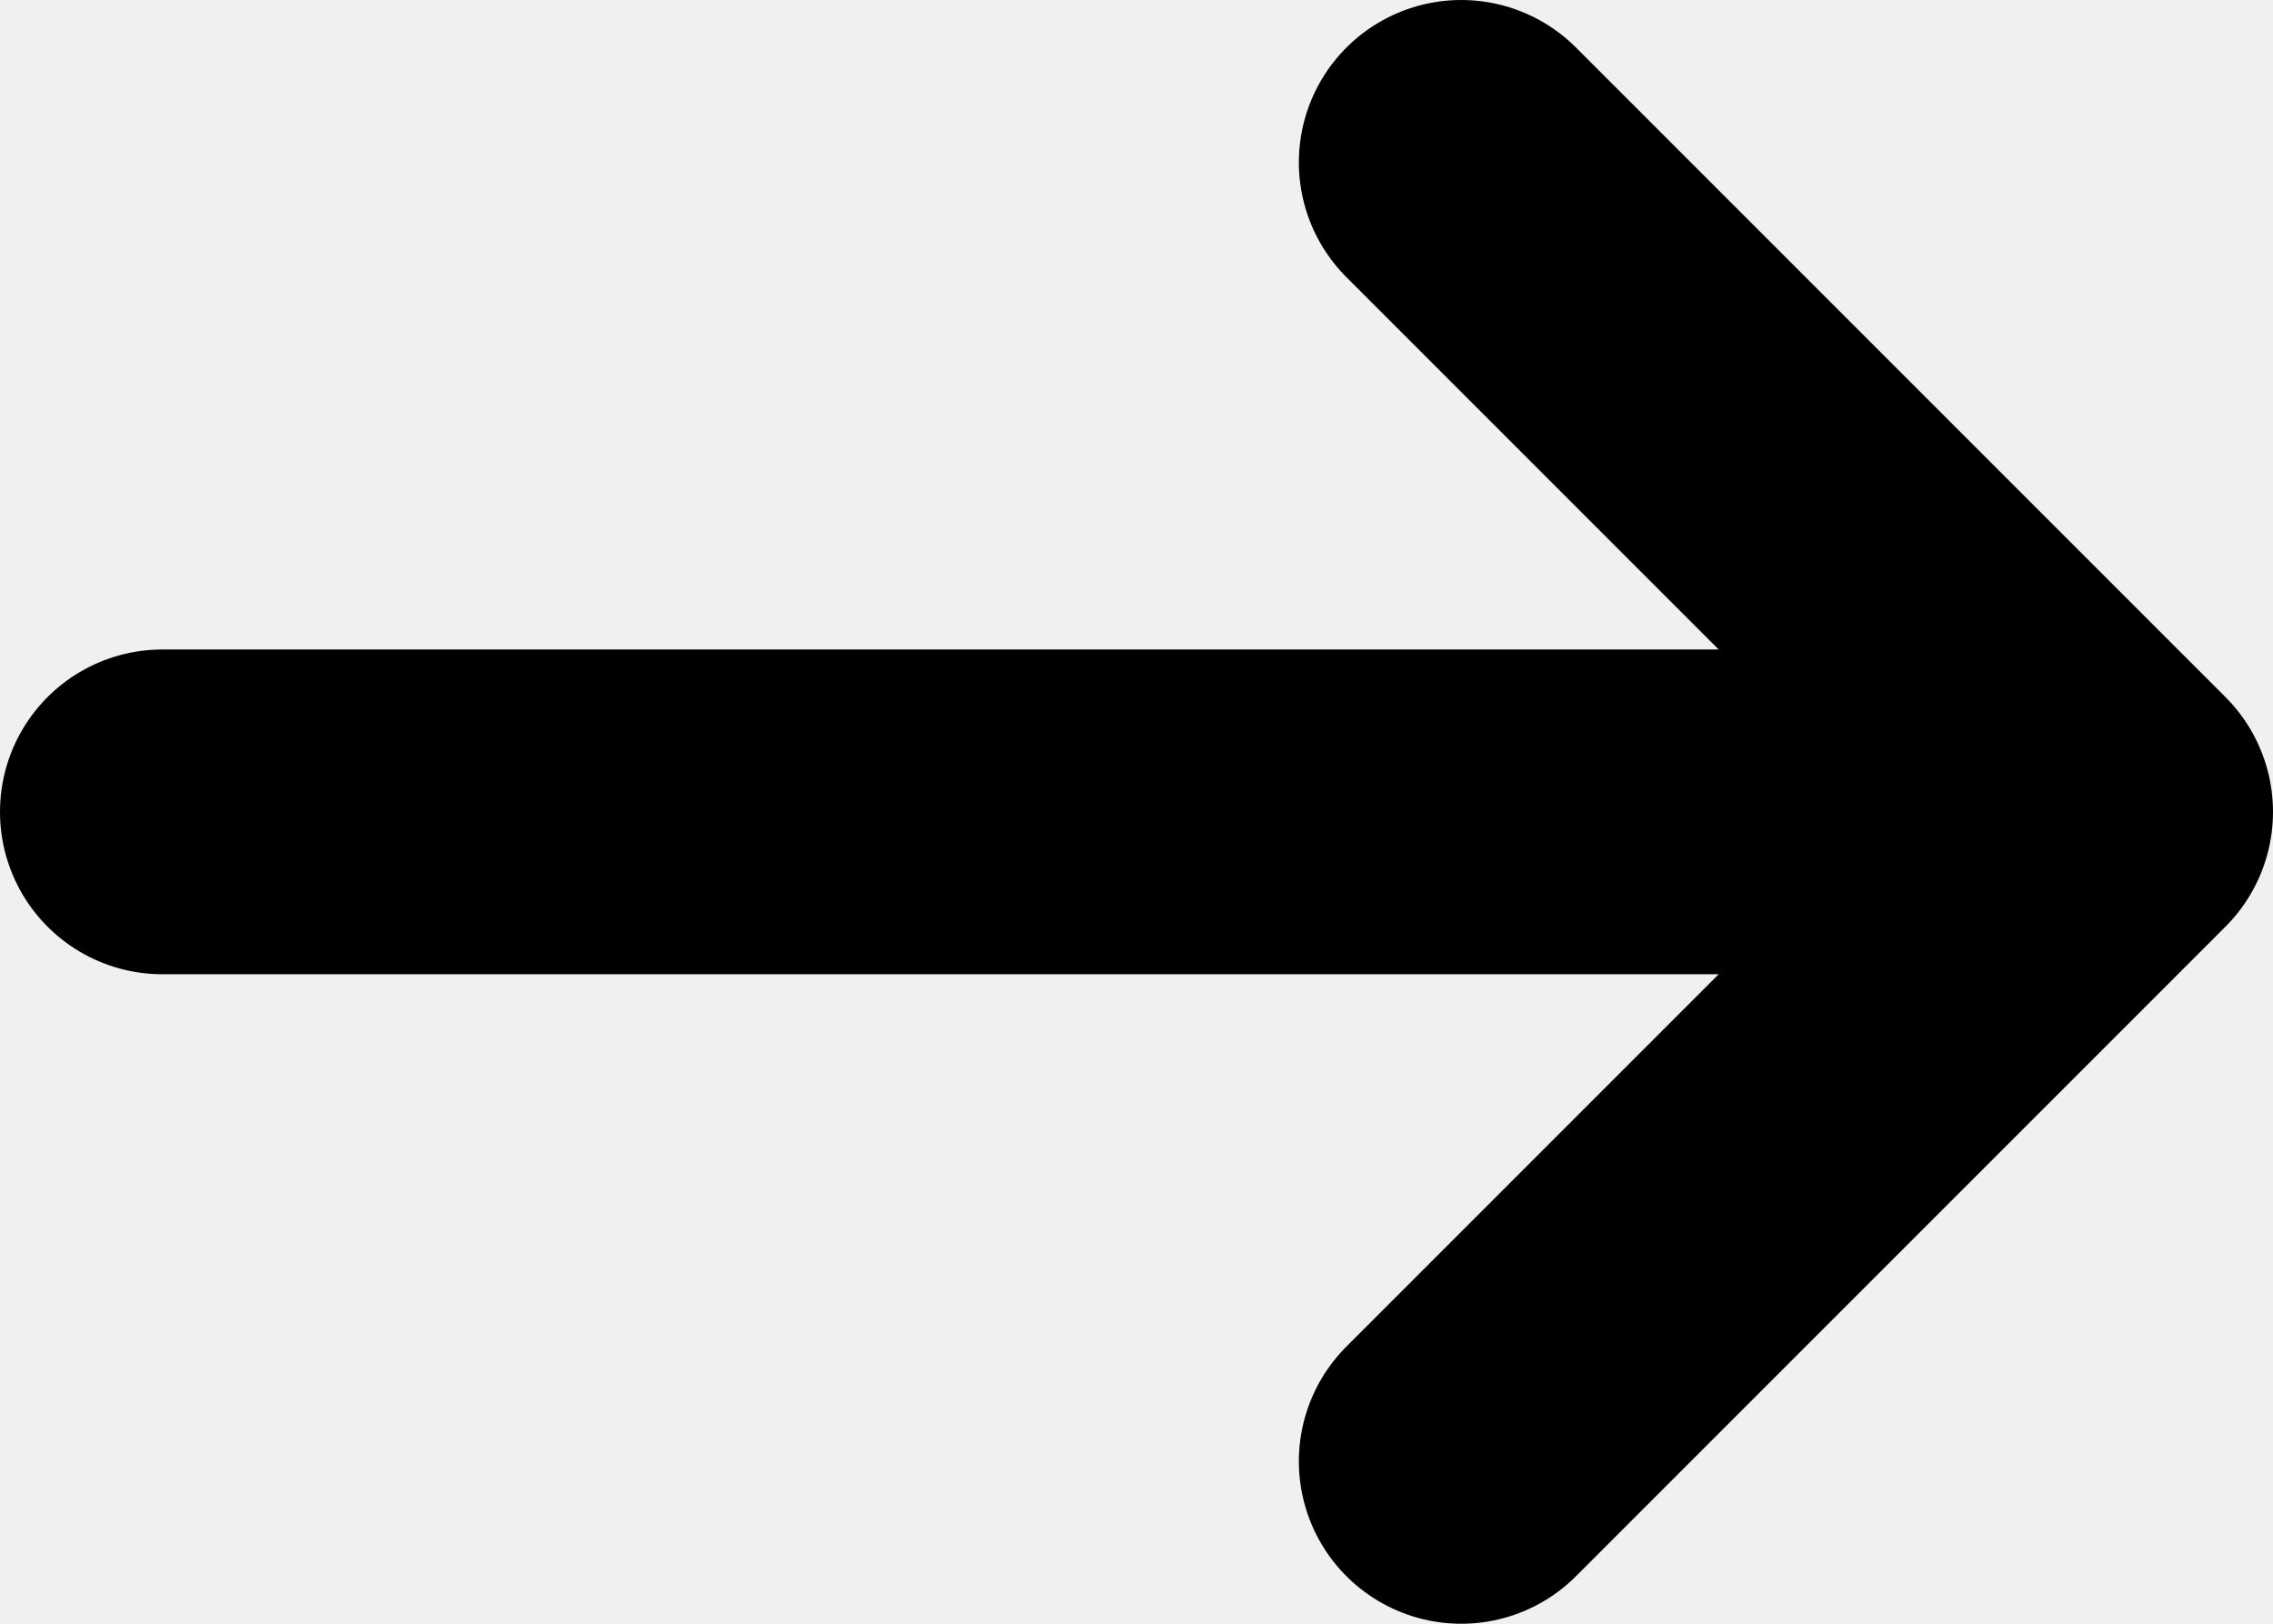
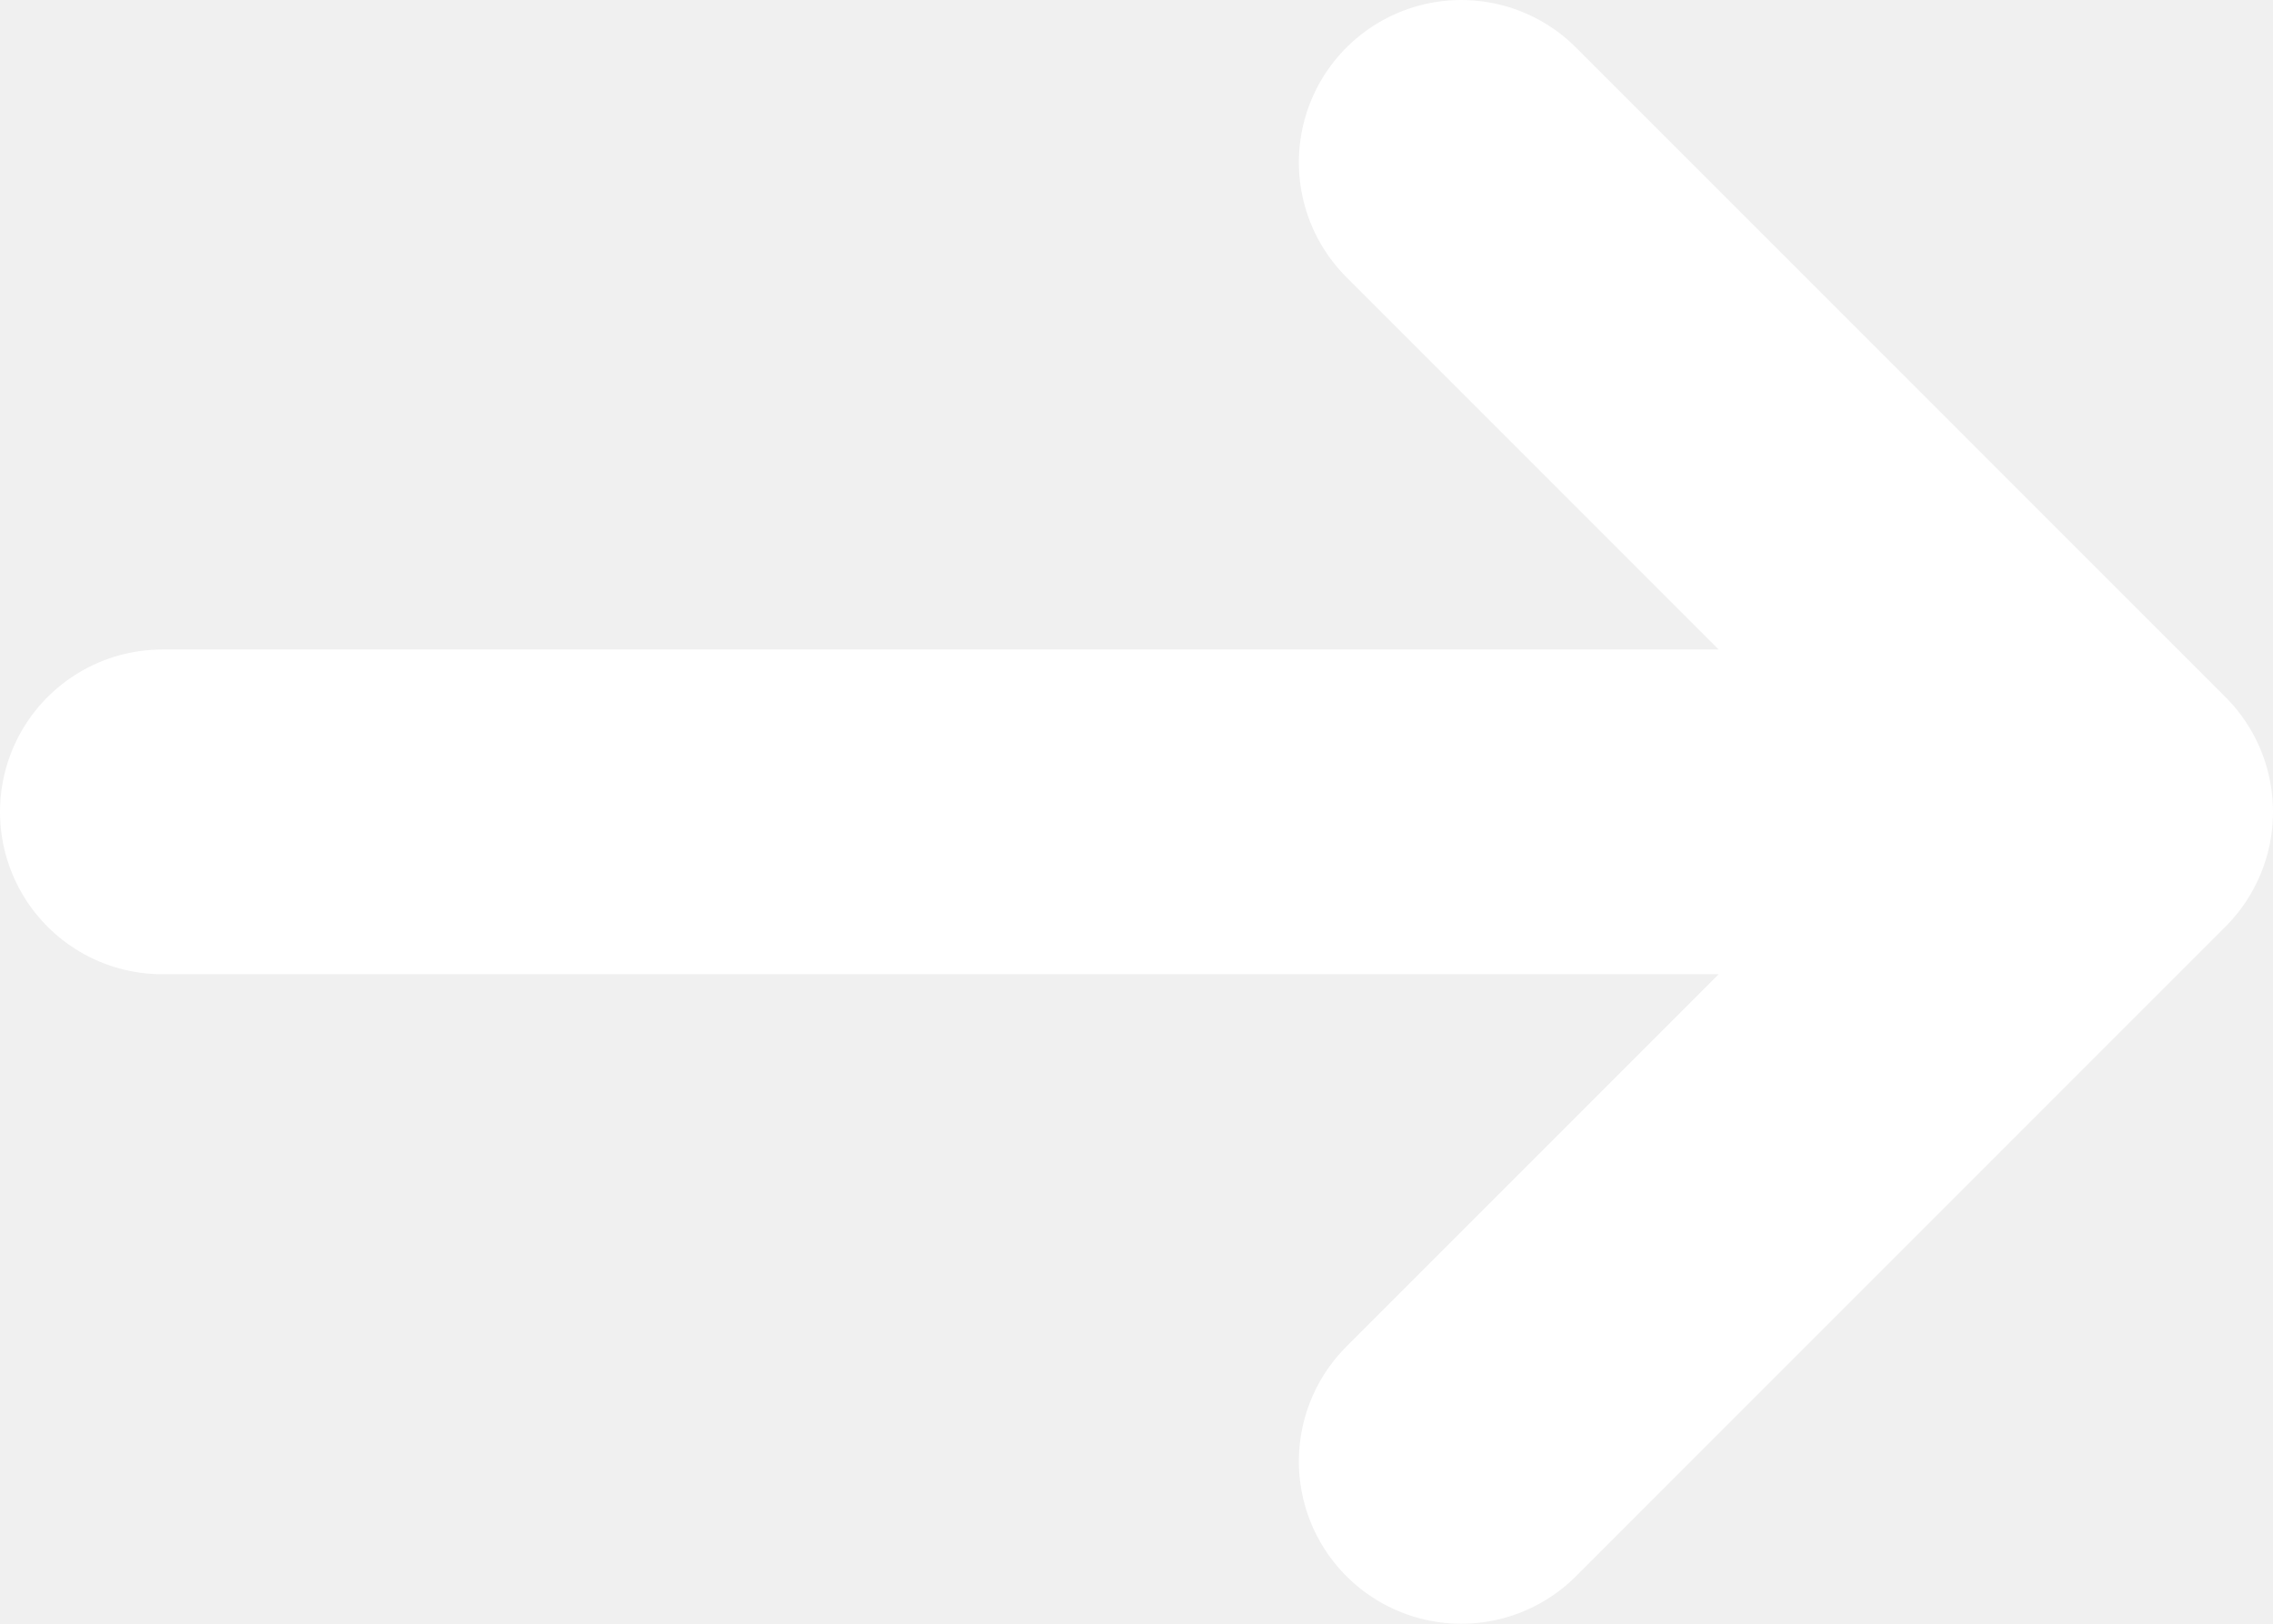
<svg xmlns="http://www.w3.org/2000/svg" class="rtl:rotate-180 w-3.5 h-3.5 ms-2" aria-hidden="true" fill="none" viewBox="0 0 14 10">
-   <path stroke="currentColor" stroke-linecap="round" stroke-linejoin="round" stroke-width="2" d="M1 5h12m0 0L9 1m4 4L9 9" />
+   <path stroke="#ffffff" stroke-linecap="round" stroke-linejoin="round" stroke-width="2" d="M1 5h12m0 0L9 1m4 4L9 9" />
</svg>
